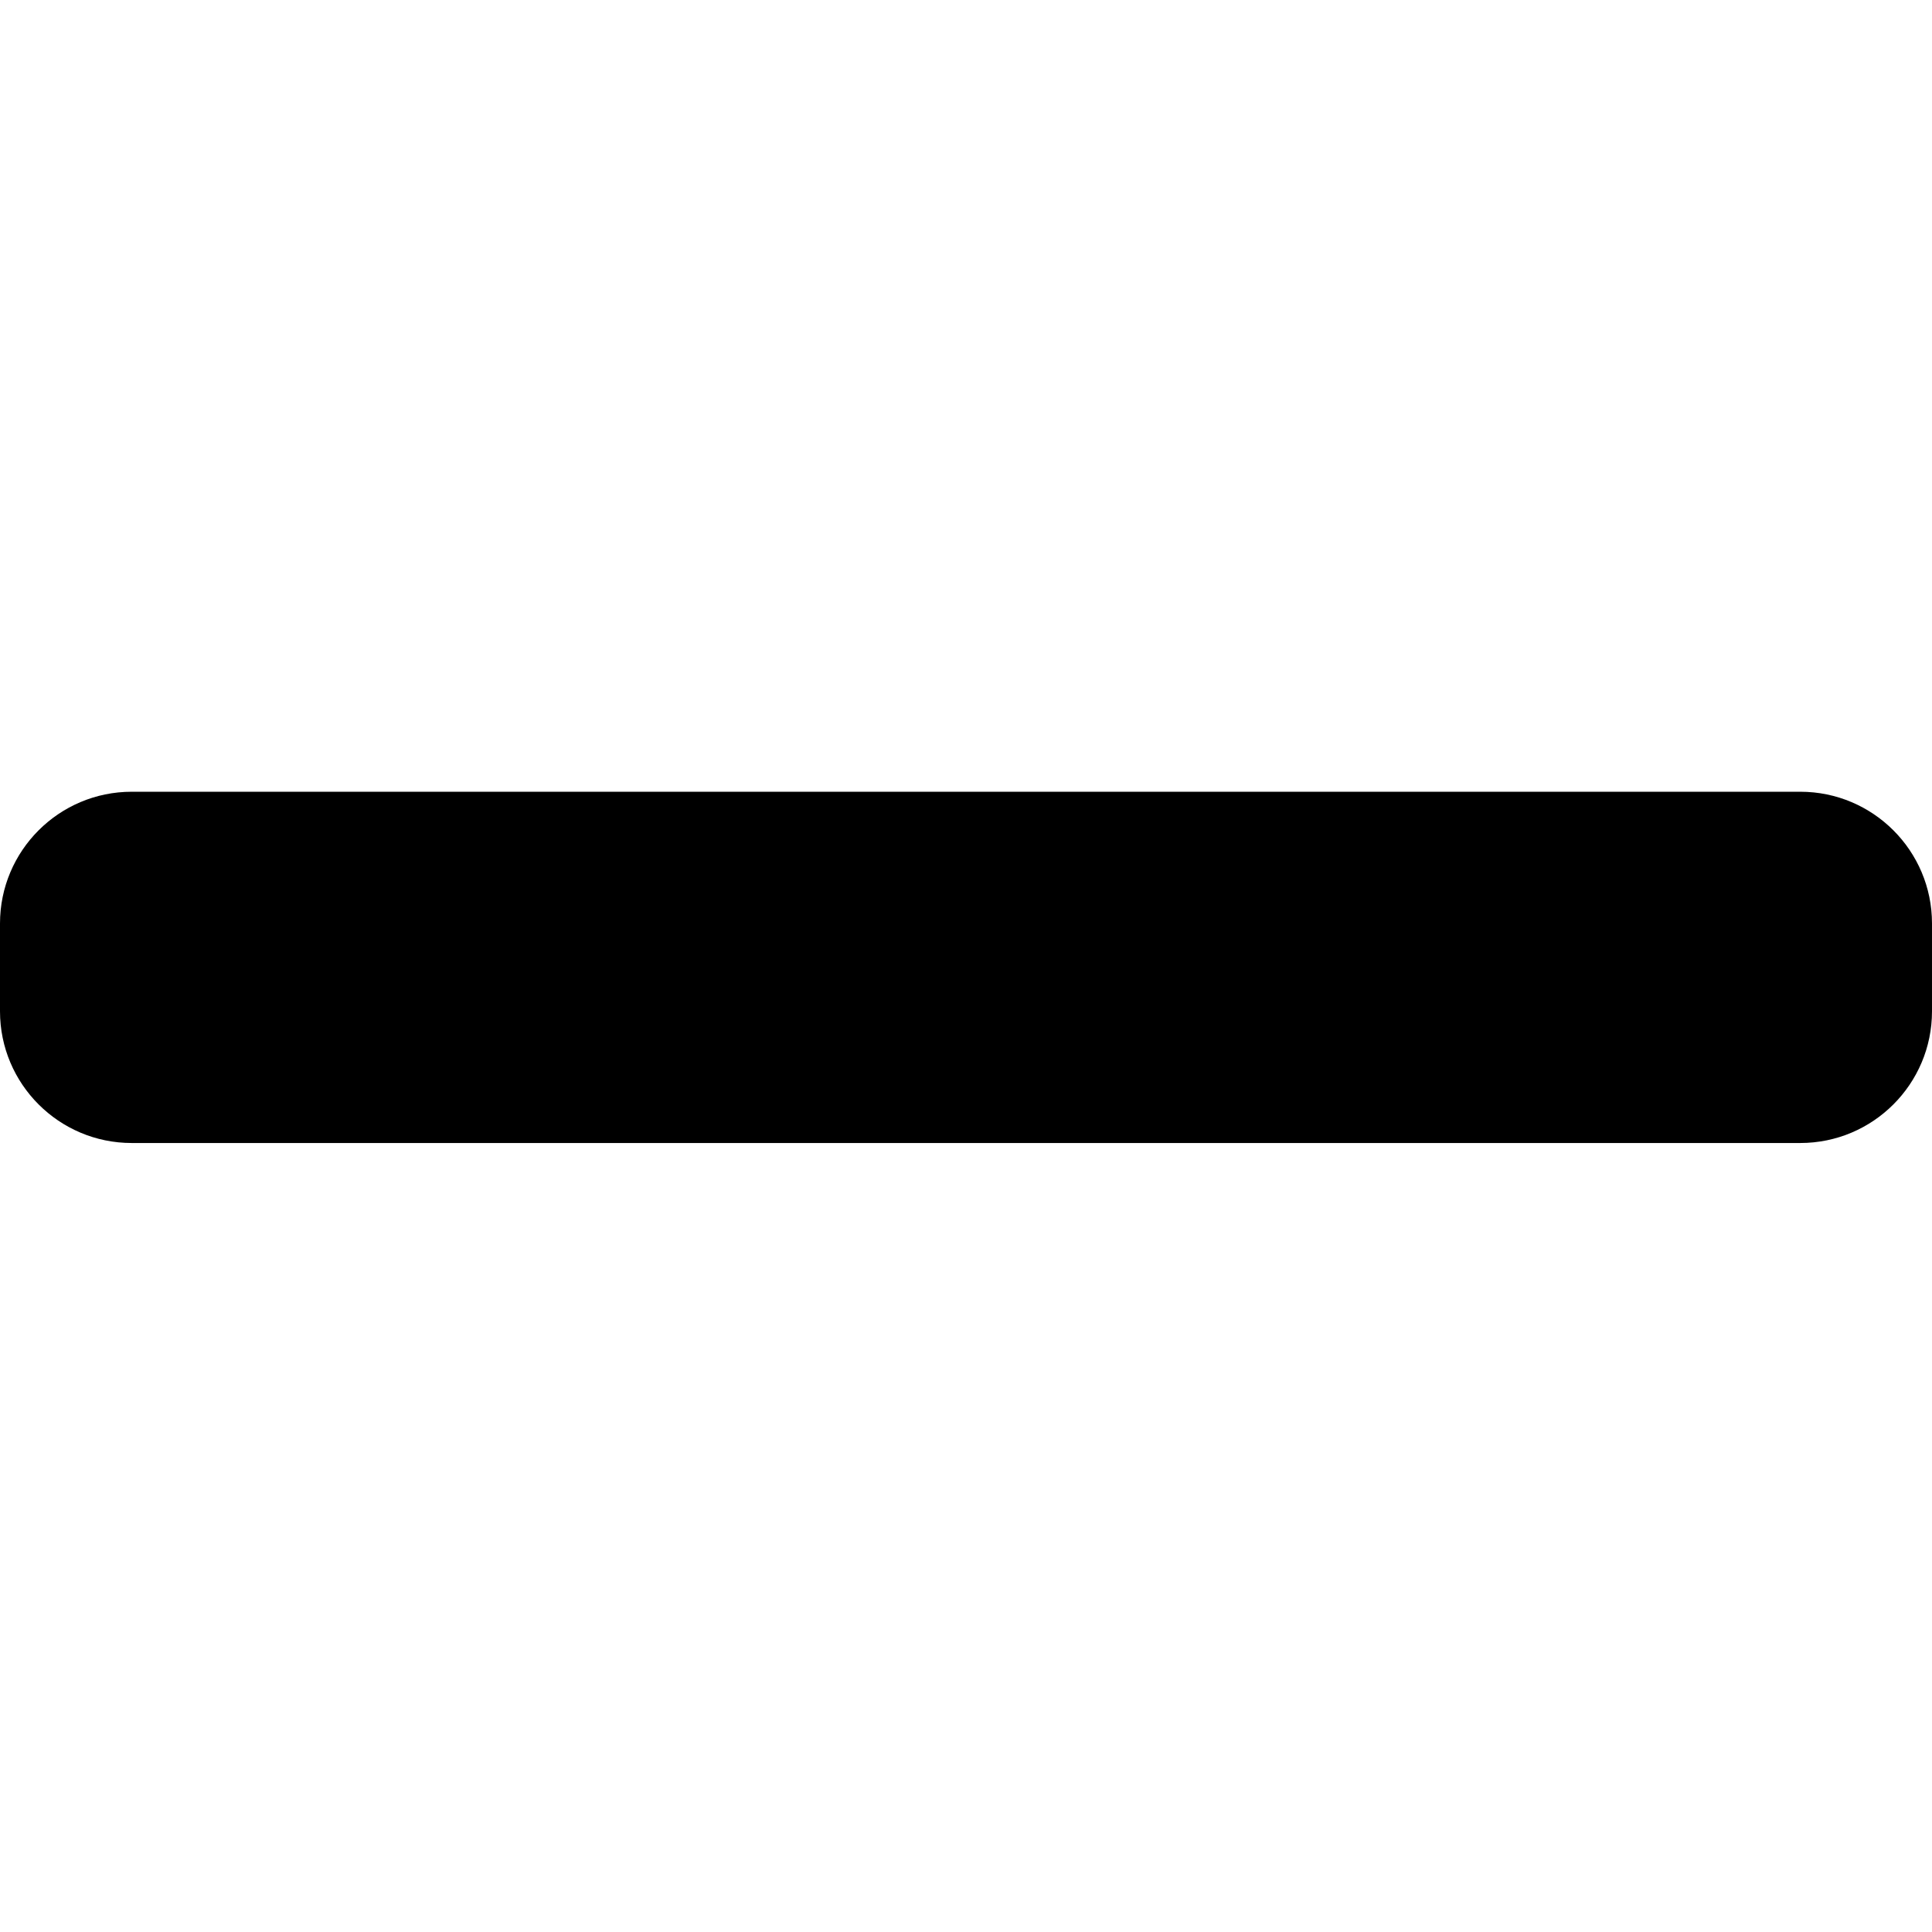
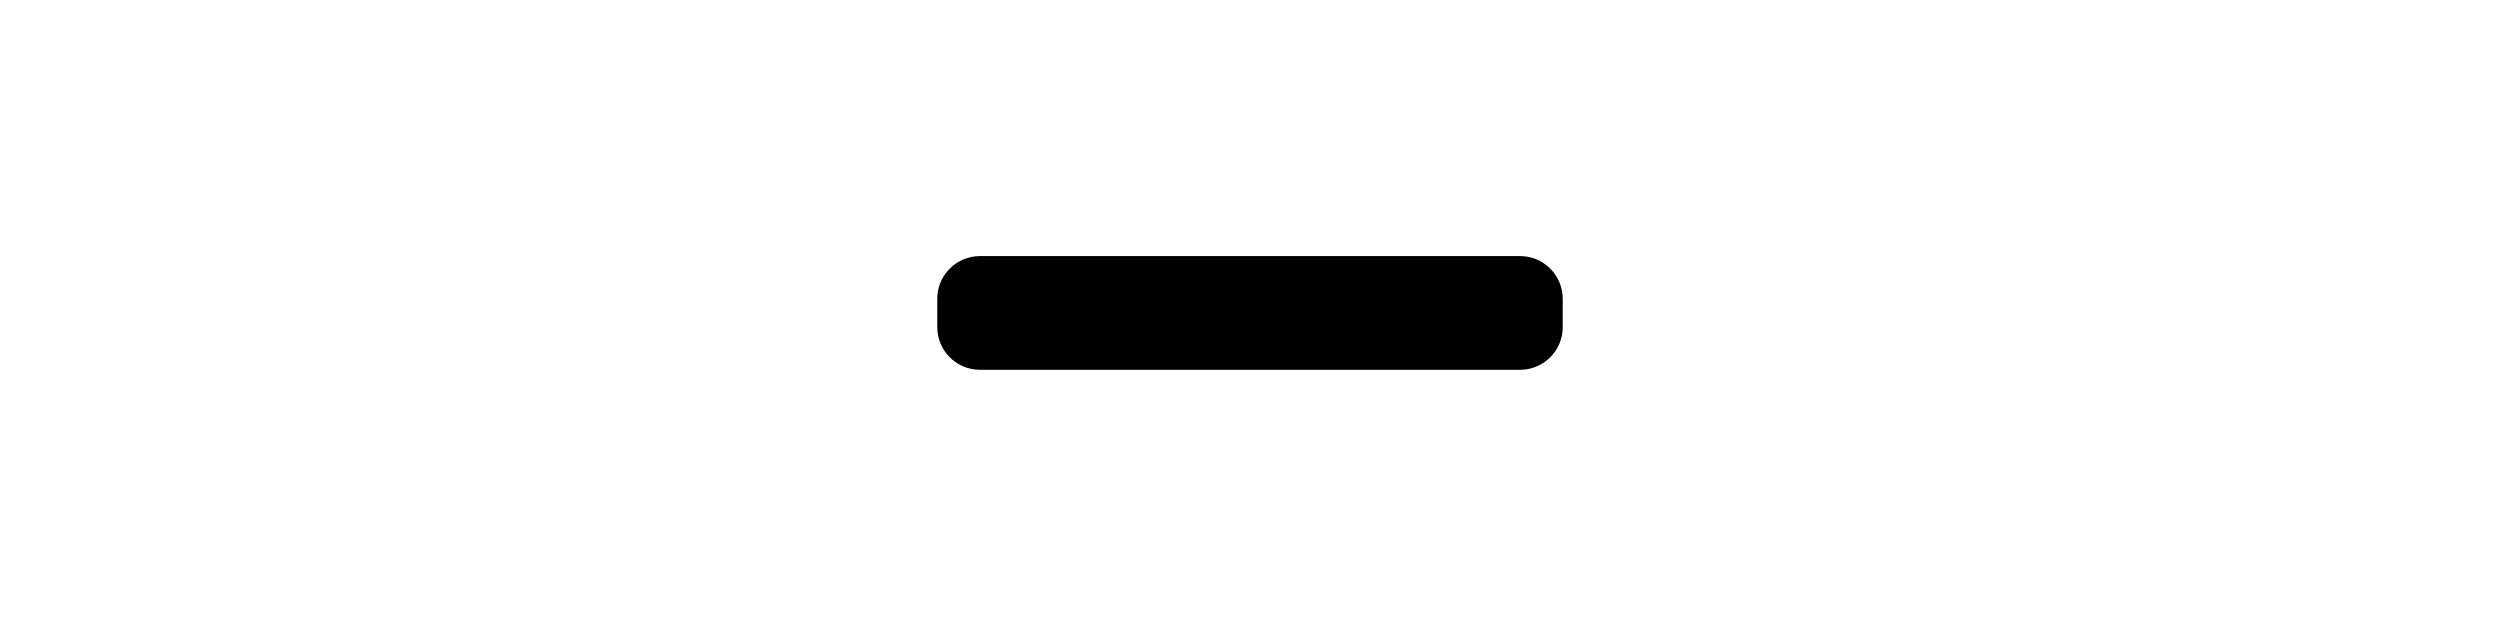
- <svg xmlns="http://www.w3.org/2000/svg" height="469pt" viewBox="0 -192 469.333 469" width="469pt">
+ <svg xmlns="http://www.w3.org/2000/svg" height="3px" viewBox="0 -192 469.333 469" width="12px">
  <path d="m437.332.168h-405.332c-17.664 0-32 14.336-32 32v21.332c0 17.664 14.336 32 32 32h405.332c17.664 0 32-14.336 32-32v-21.332c0-17.664-14.336-32-32-32zm0 0" />
</svg>
